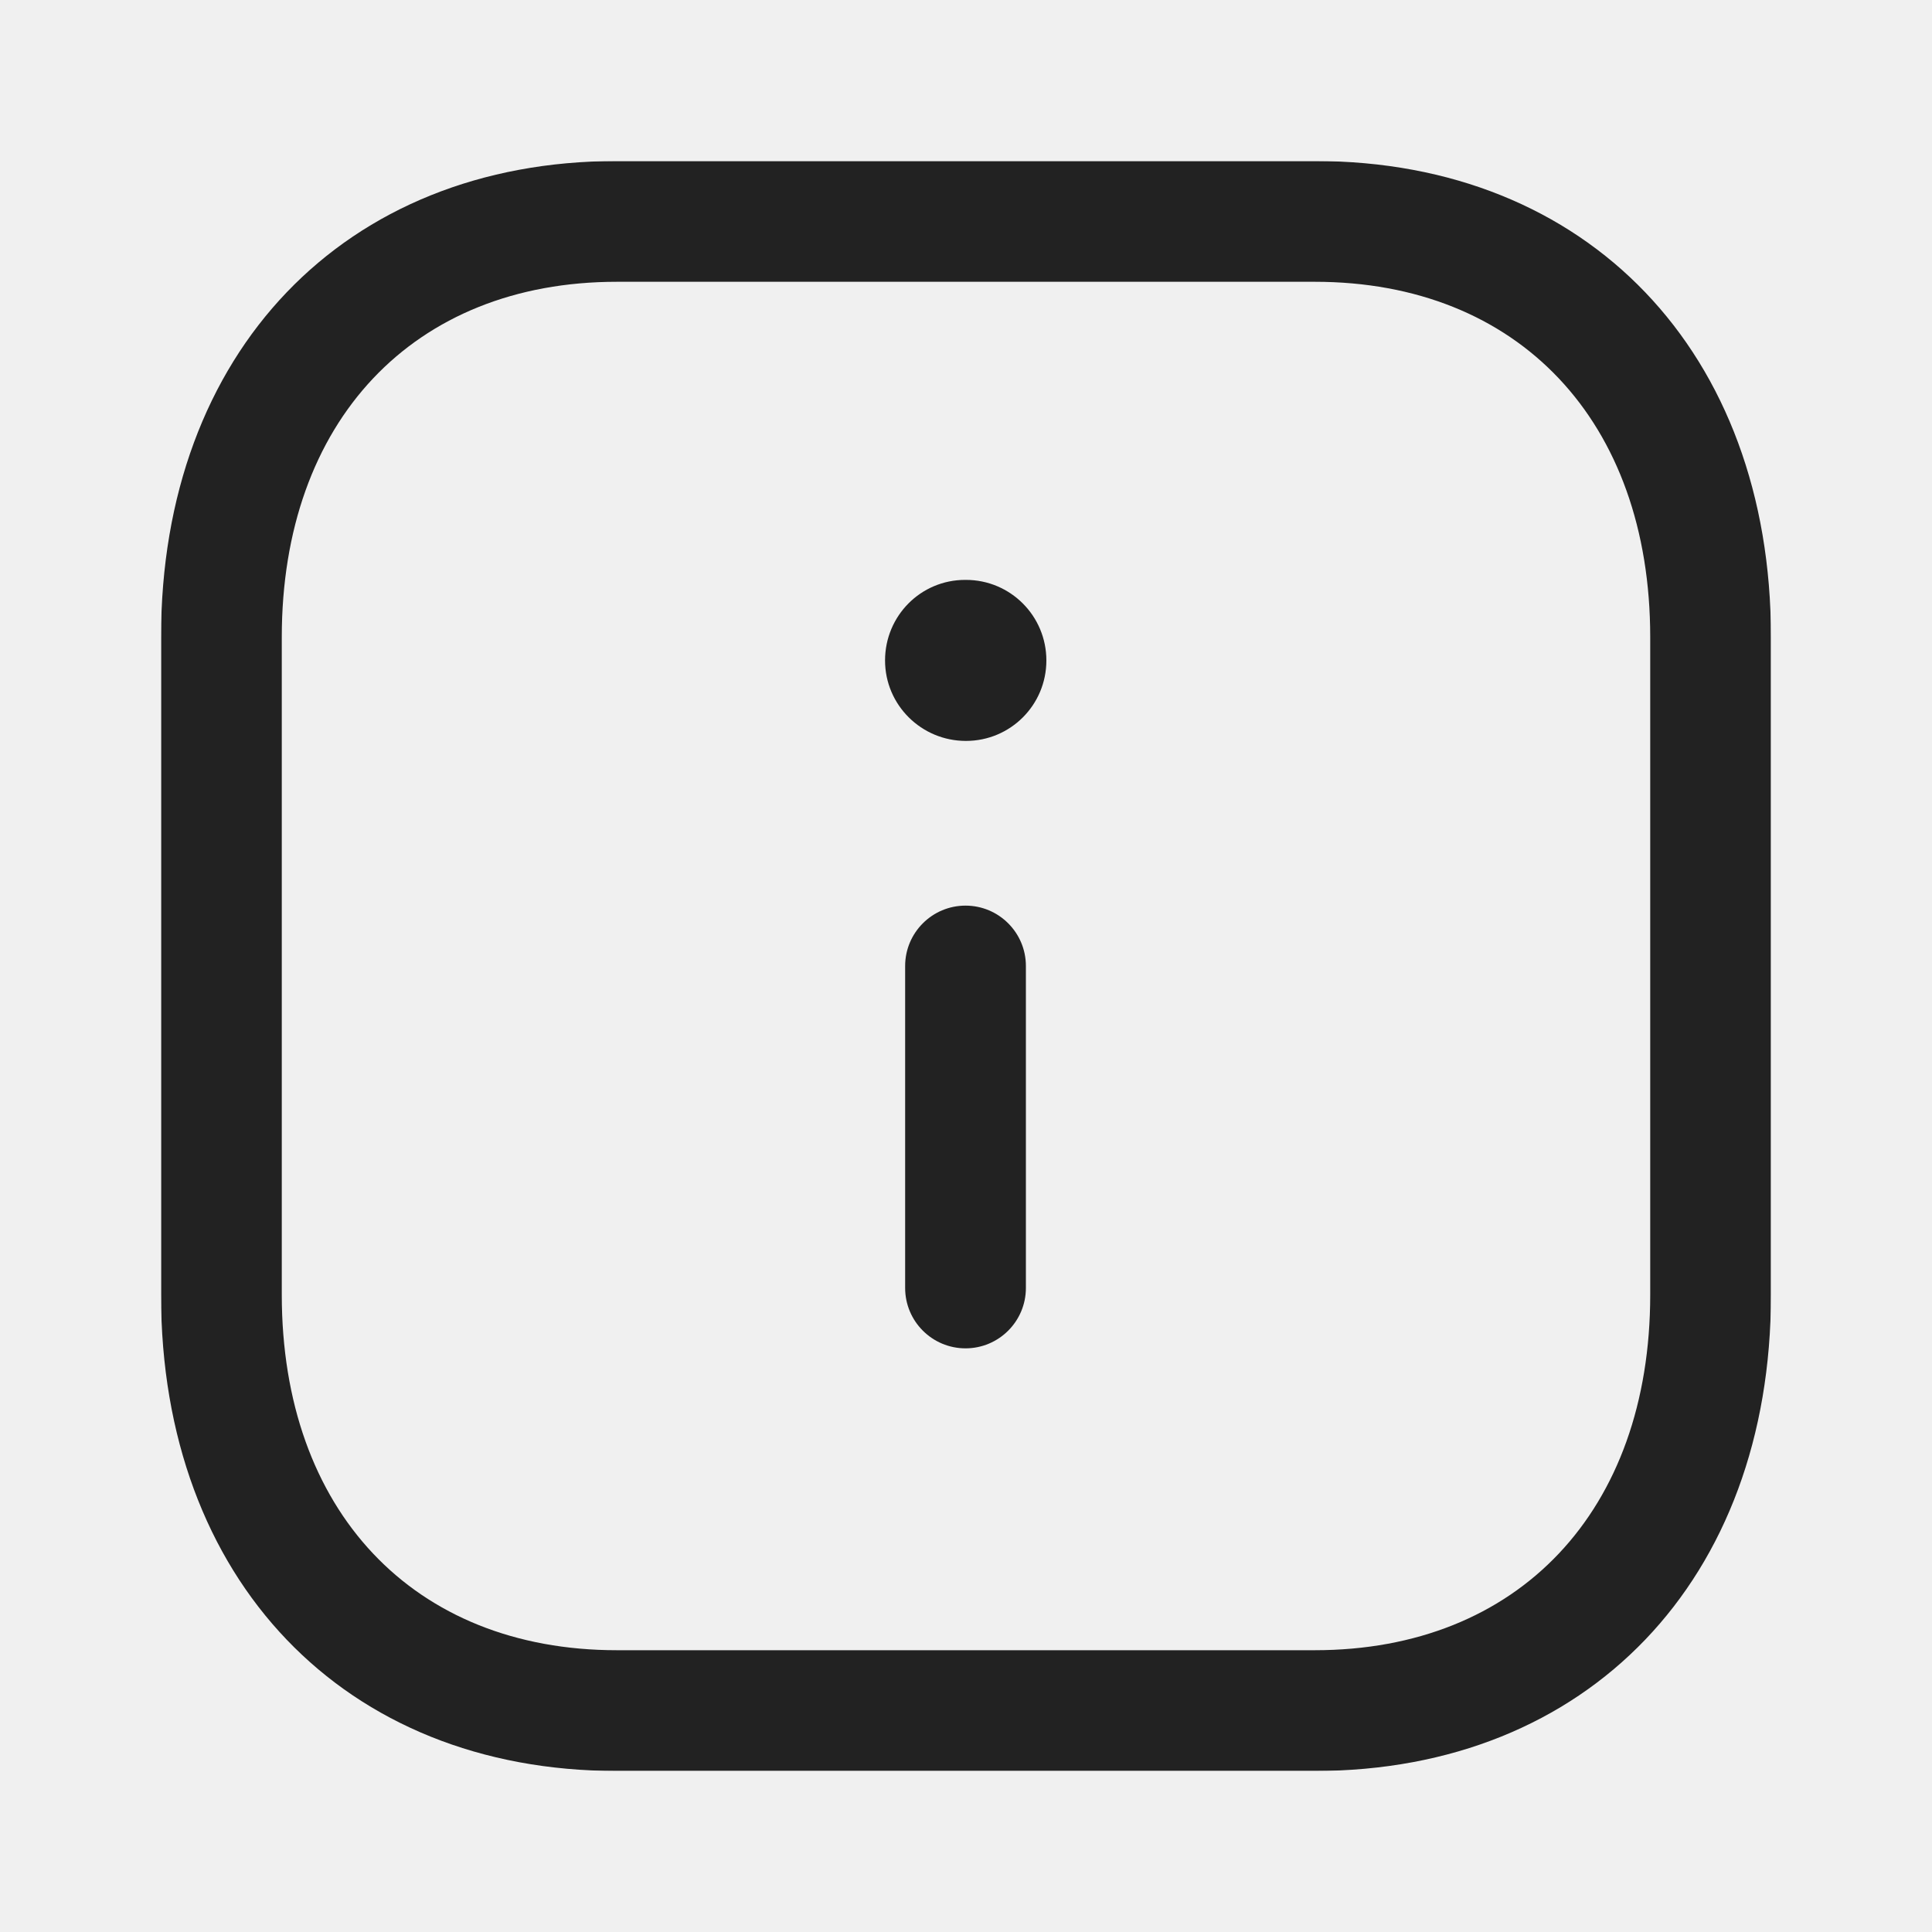
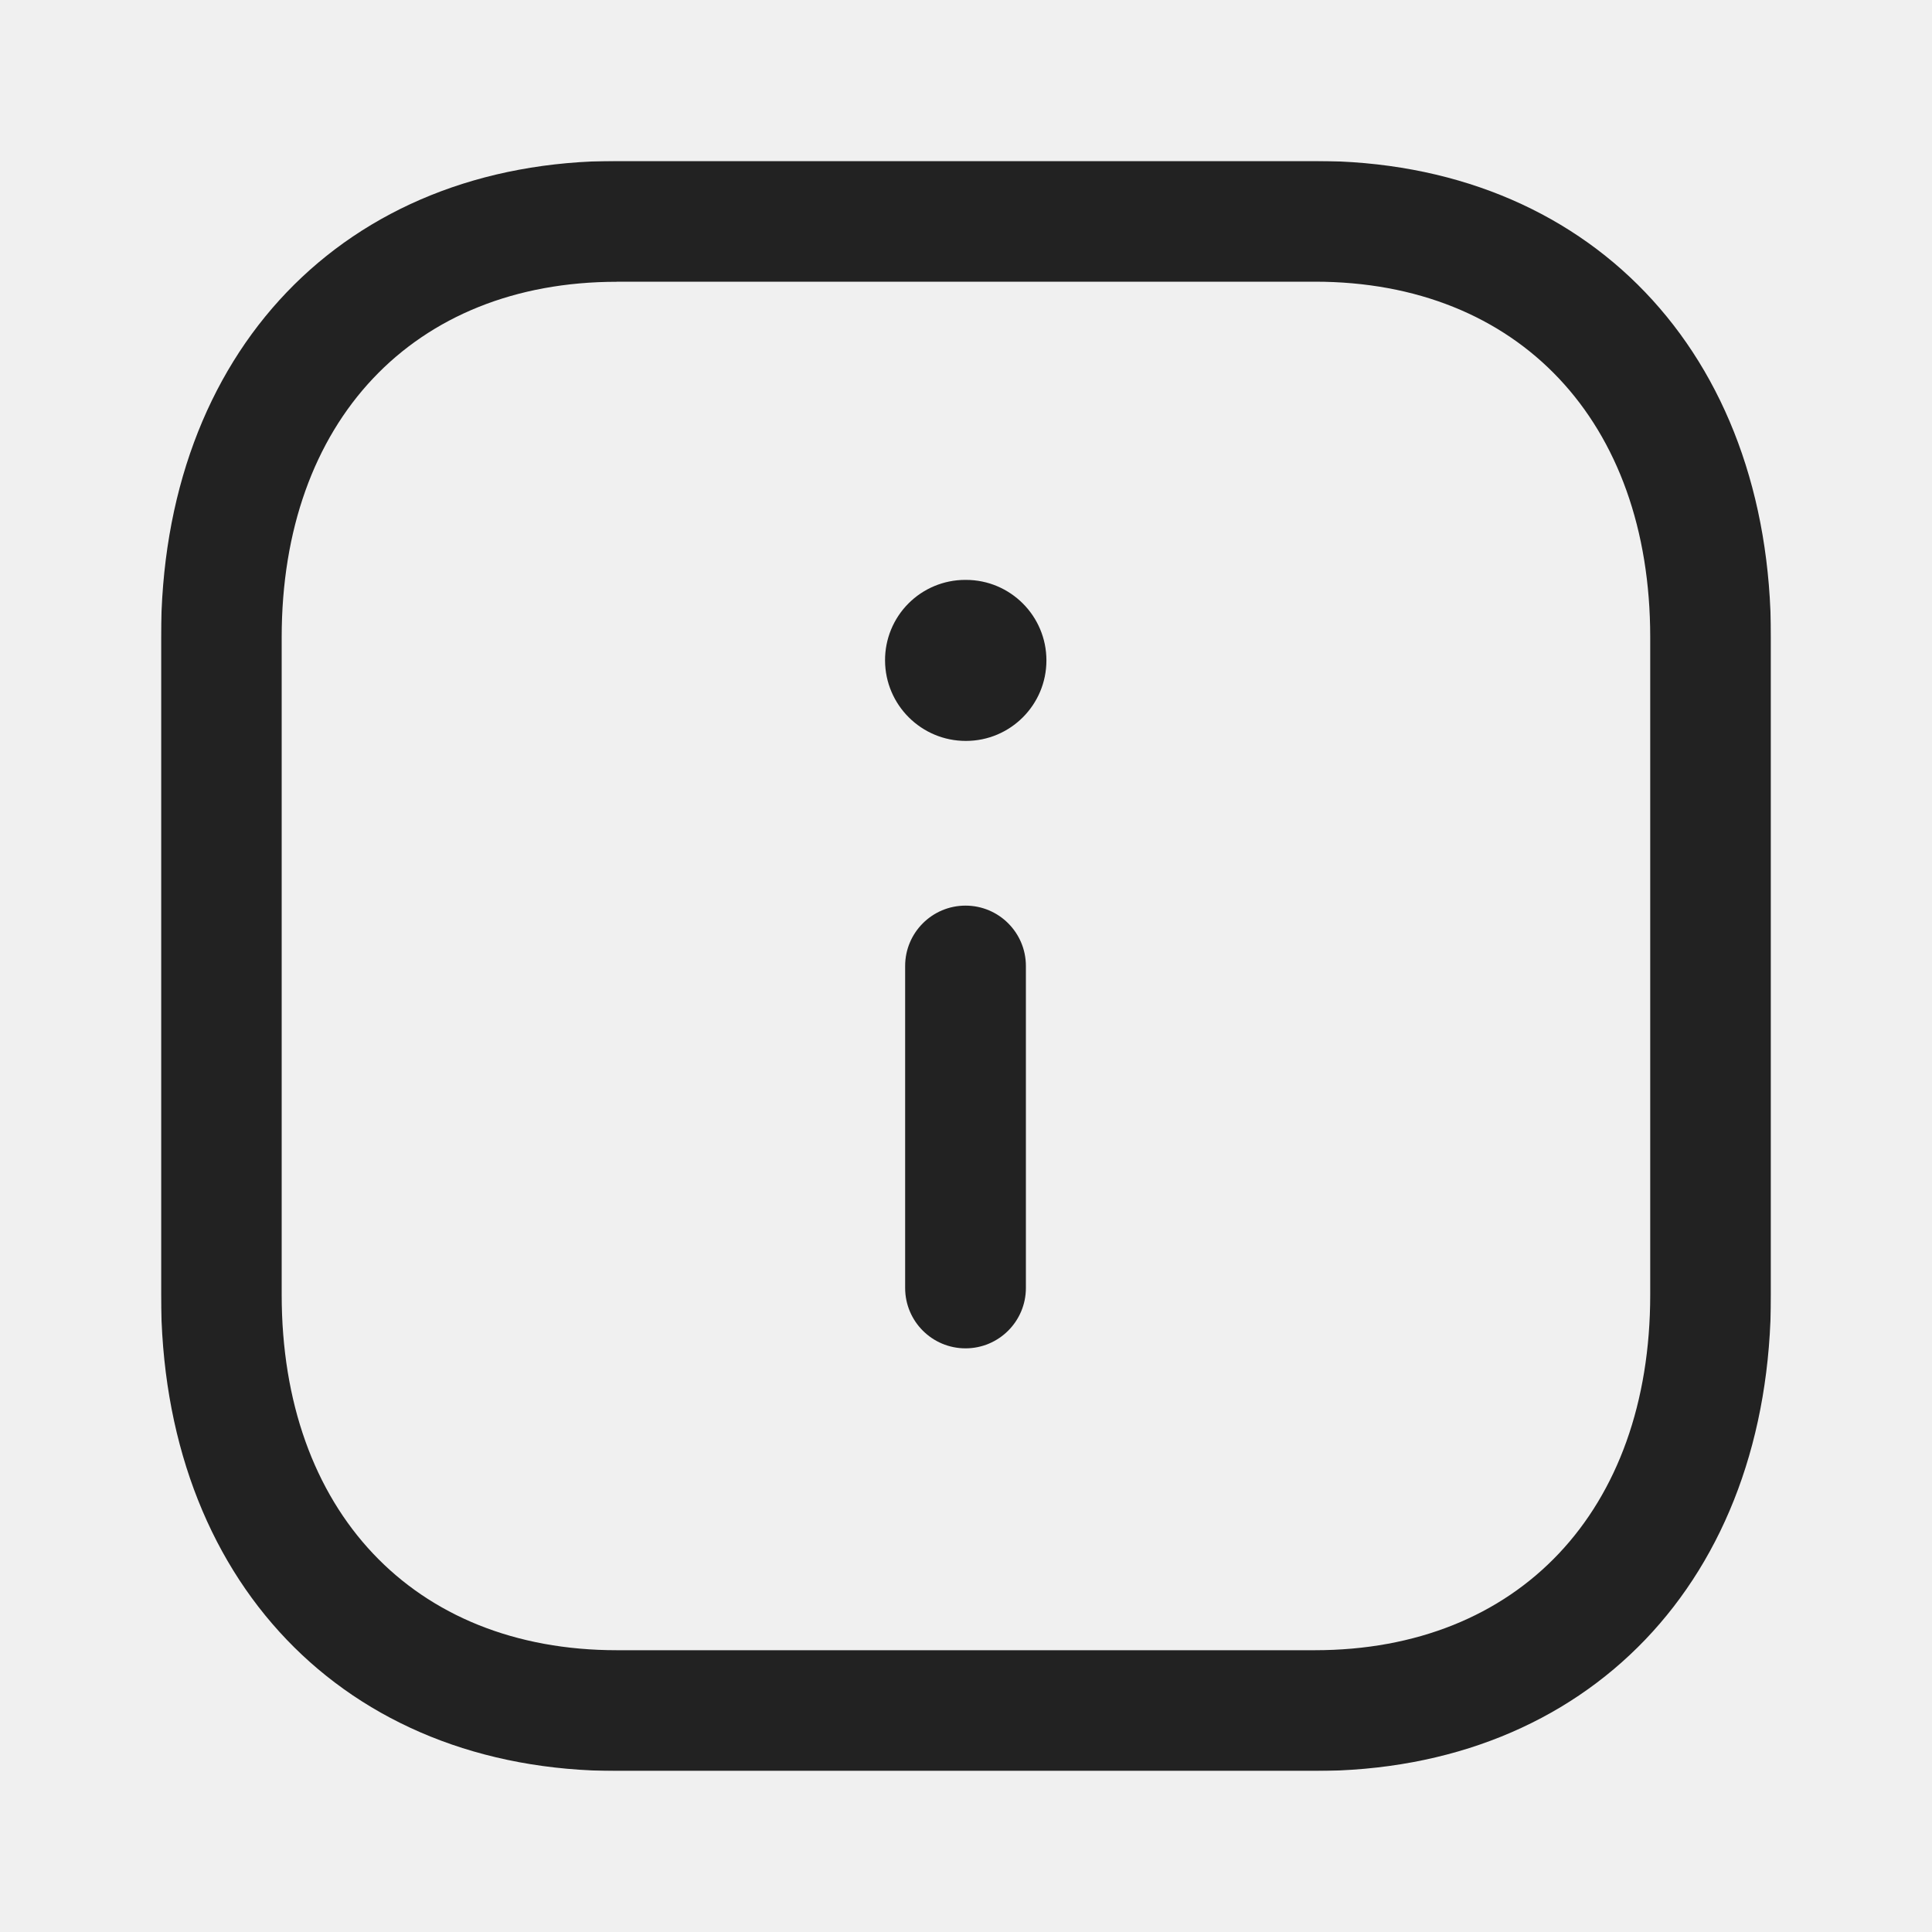
<svg xmlns="http://www.w3.org/2000/svg" width="20" height="20" viewBox="0 0 20 20" fill="none">
-   <mask id="mask0_2184_13925" style="mask-type:alpha" maskUnits="userSpaceOnUse" x="1" y="1" width="18" height="18">
-     <path fill-rule="evenodd" clip-rule="evenodd" d="M1.667 1.667H18.333V18.333H1.667V1.667Z" fill="white" />
+   <mask id="a" style="mask-type:alpha" maskUnits="userSpaceOnUse" x="1" y="1" width="18" height="18">
+     <path fill-rule="evenodd" clip-rule="evenodd" d="M1.667 1.667h16.666v16.666H1.667V1.667z" fill="#fff" />
  </mask>
-   <g mask="url(#mask0_2184_13925)">
-     <path fill-rule="evenodd" clip-rule="evenodd" d="M6.386 2.917C4.279 2.917 2.917 4.361 2.917 6.596V13.403C2.917 15.639 4.279 17.083 6.386 17.083H13.61C15.72 17.083 17.083 15.639 17.083 13.403V6.596C17.083 4.361 15.72 2.917 13.611 2.917H6.386ZM13.61 18.333H6.386C3.563 18.333 1.667 16.352 1.667 13.403V6.596C1.667 3.648 3.563 1.667 6.386 1.667H13.611C16.436 1.667 18.333 3.648 18.333 6.596V13.403C18.333 16.352 16.436 18.333 13.61 18.333Z" fill="#222222" />
+   <g mask="url(#a)">
+     <path fill-rule="evenodd" clip-rule="evenodd" d="M6.386 2.917c-2.107 0-3.47 1.444-3.47 3.68v6.806c0 2.236 1.363 3.68 3.47 3.68h7.224c2.11 0 3.473-1.444 3.473-3.68V6.596c0-2.235-1.363-3.68-3.471-3.68H6.385zm7.224 15.416H6.387c-2.824 0-4.72-1.981-4.72-4.93V6.596c0-2.948 1.896-4.93 4.72-4.93h7.224c2.825 0 4.722 1.982 4.722 4.93v6.807c0 2.949-1.897 4.93-4.723 4.93z" fill="#222" />
  </g>
-   <path fill-rule="evenodd" clip-rule="evenodd" d="M9.995 13.958C9.65 13.958 9.37 13.678 9.37 13.333V10C9.37 9.655 9.65 9.375 9.995 9.375C10.34 9.375 10.62 9.655 10.62 10V13.333C10.62 13.678 10.34 13.958 9.995 13.958Z" fill="#222222" />
-   <path fill-rule="evenodd" clip-rule="evenodd" d="M9.999 7.67C9.538 7.67 9.162 7.298 9.162 6.837C9.162 6.376 9.531 6.003 9.991 6.003H9.999C10.46 6.003 10.832 6.376 10.832 6.837C10.832 7.298 10.46 7.67 9.999 7.67Z" fill="#222222" />
+   <path fill-rule="evenodd" clip-rule="evenodd" d="M9.995 13.958a.625.625 0 0 1-.625-.625V10a.625.625 0 0 1 1.25 0v3.333c0 .345-.28.625-.625.625zM10 7.67a.836.836 0 0 1-.838-.833.83.83 0 0 1 .829-.834h.008a.833.833 0 1 1 0 1.667z" fill="#222" />
</svg>
